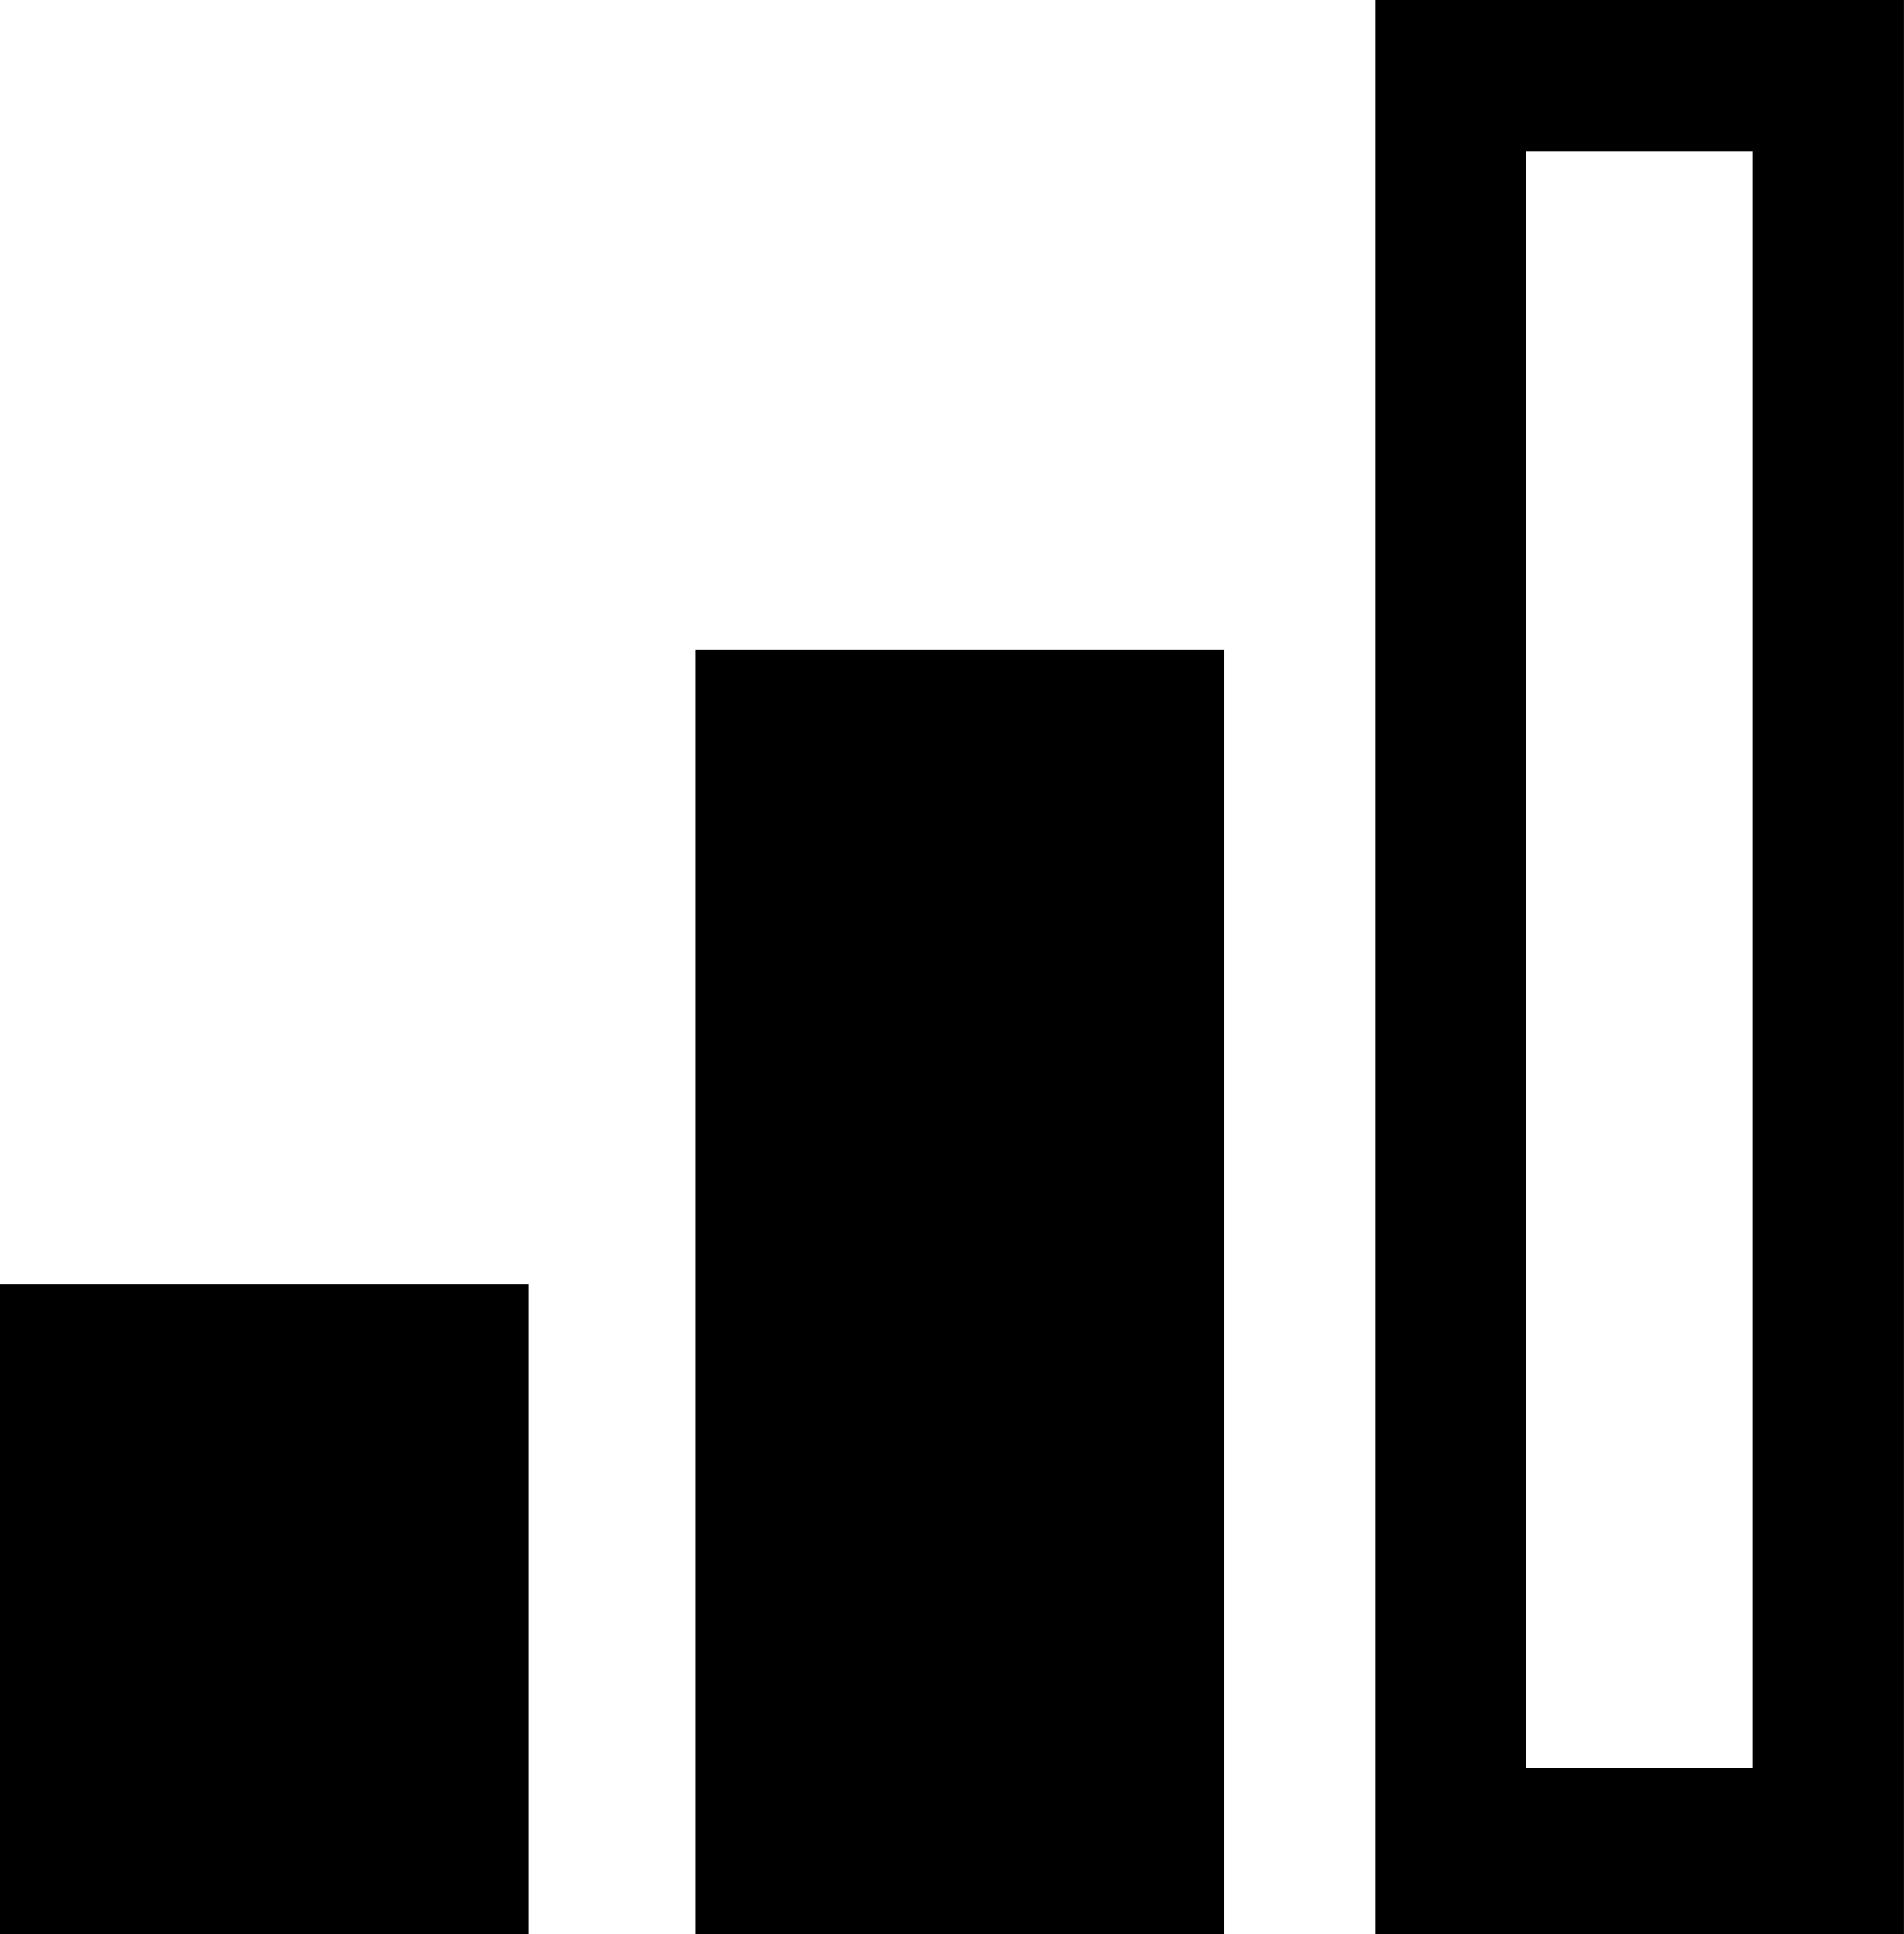
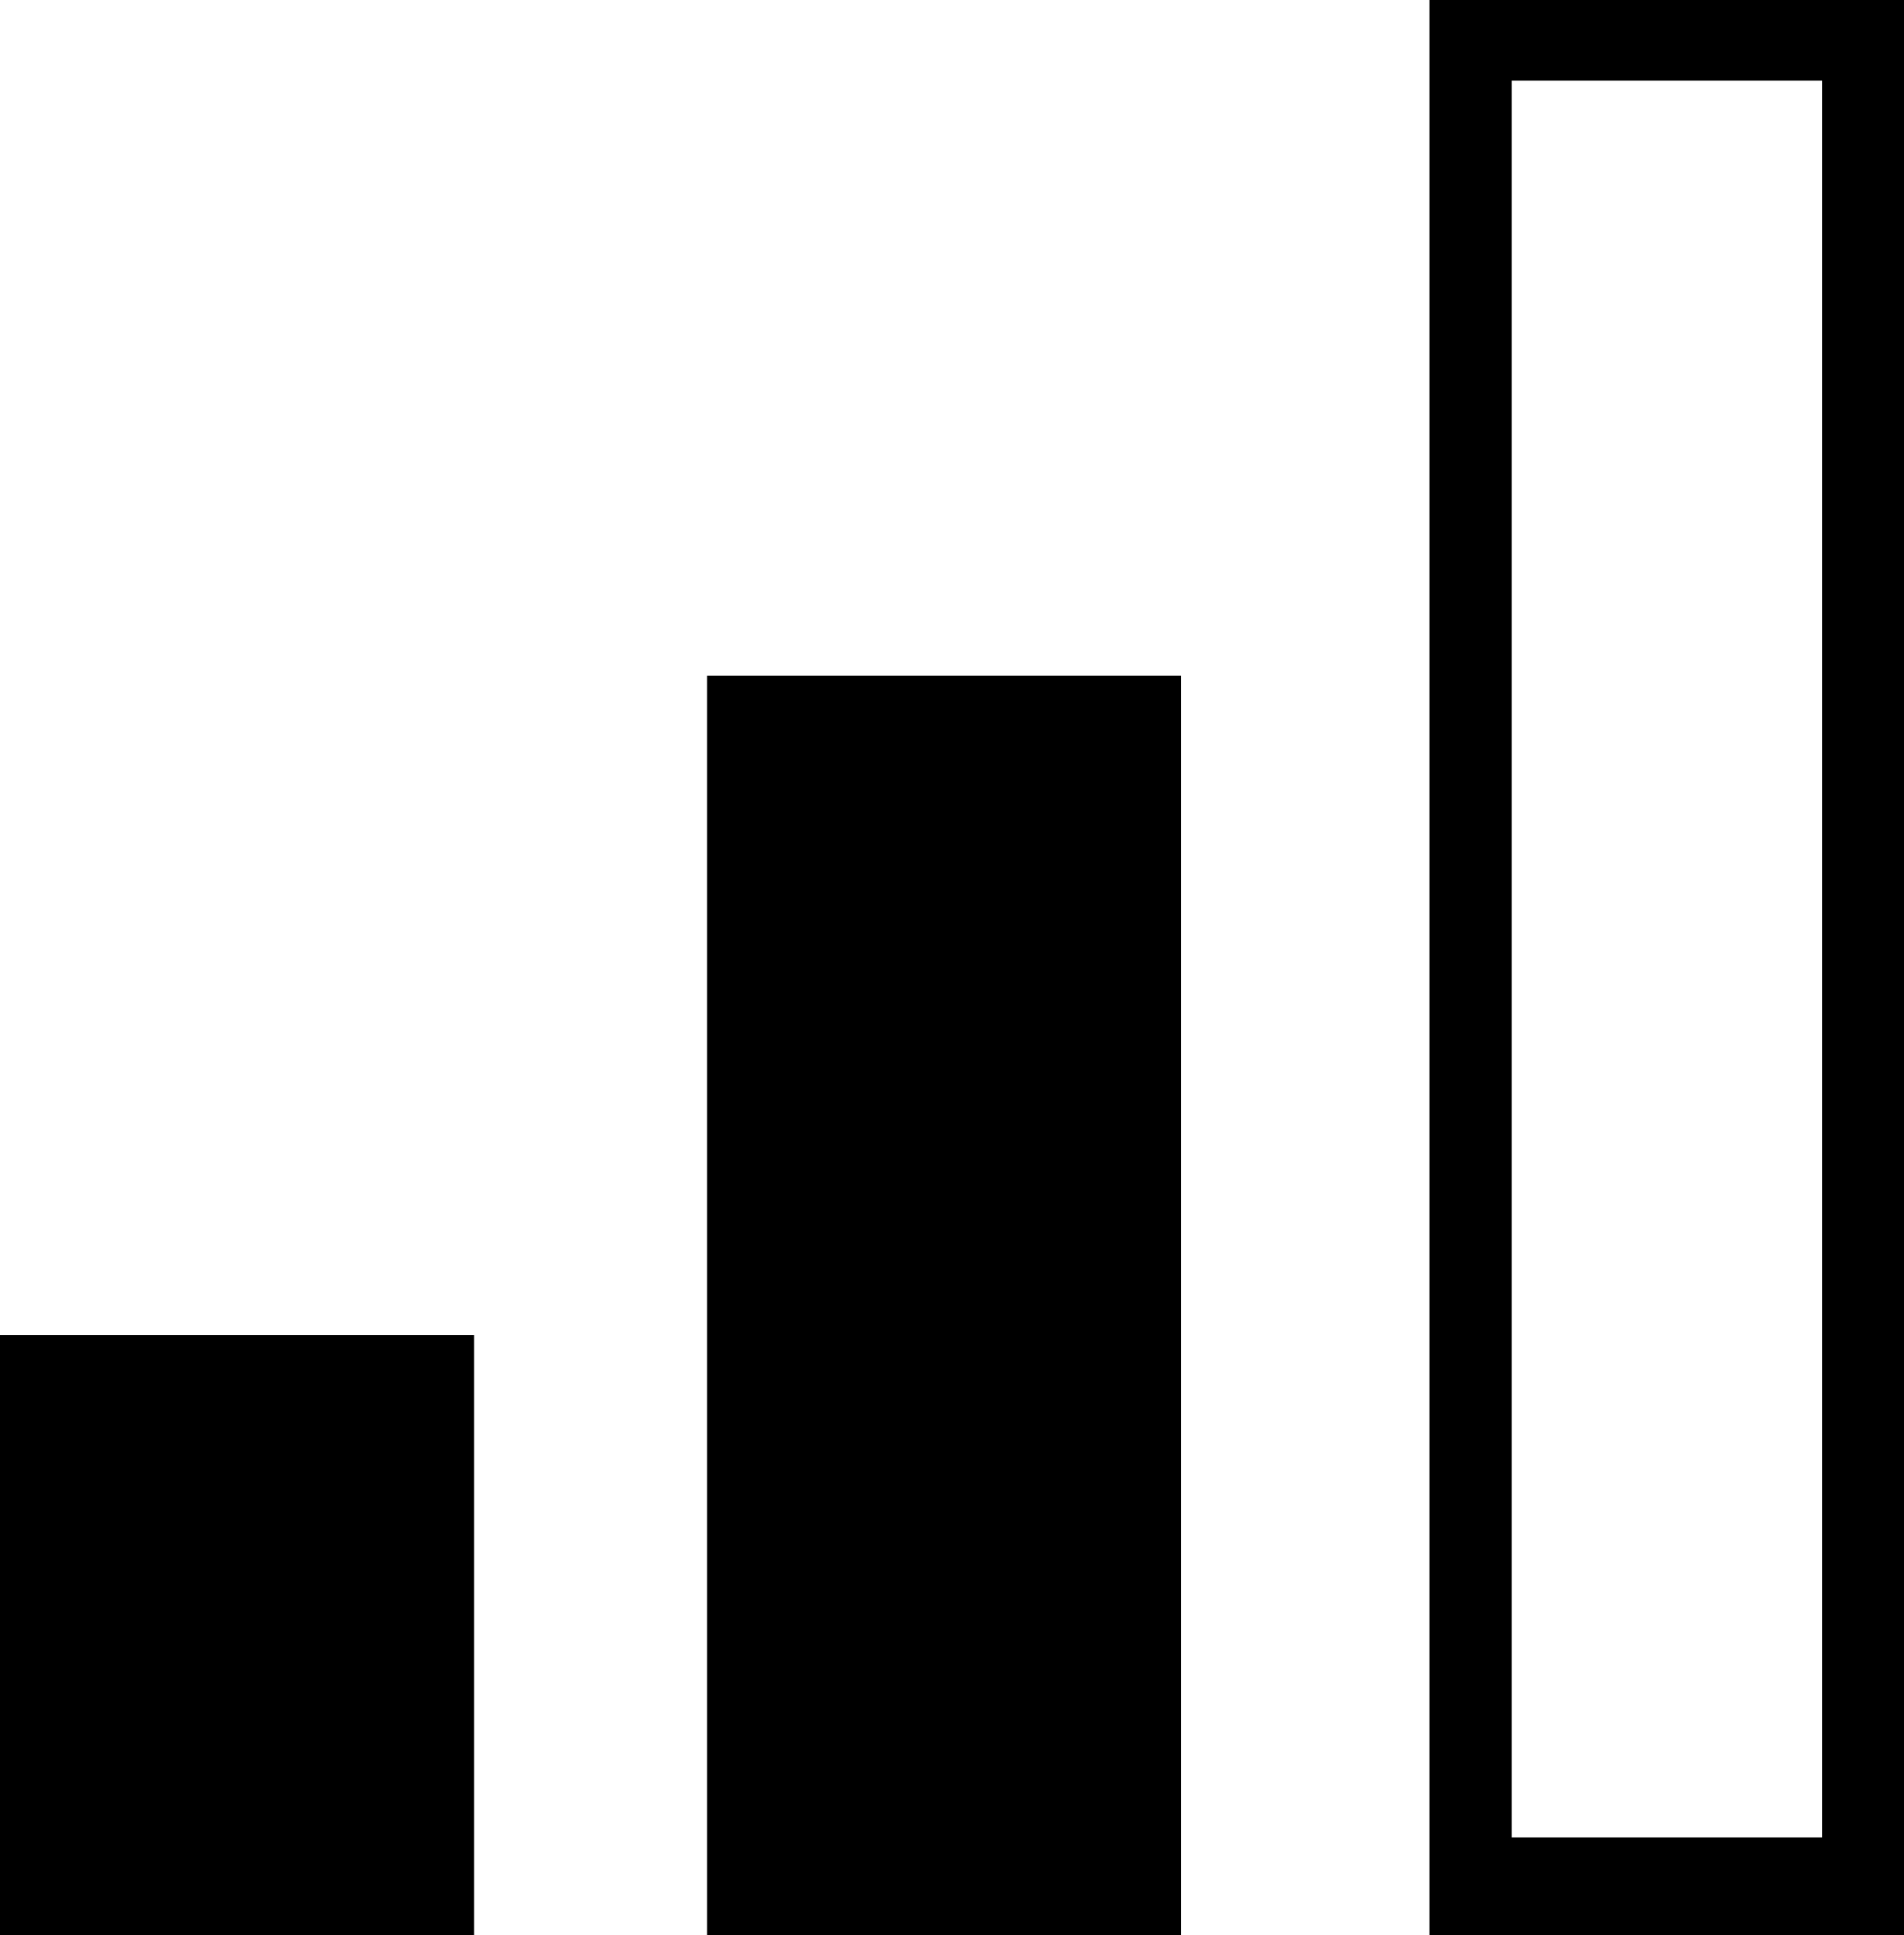
- <svg xmlns="http://www.w3.org/2000/svg" version="1.1" viewBox="0 0 12.6 12.8">
-   <path d="M0,8.5v4.3h3.5V8.5H0z" />
-   <path d="M9.1,0v12.8h3.5V0H9.1z M11.6,11.7h-1.5V1h1.5V11.7z" />
-   <rect x="4.6" y="4.3" width="3.5" height="8.5" />
+ <svg xmlns="http://www.w3.org/2000/svg" viewBox="0 0 23.61 24">
+   <rect y="16.56" width="5.88" height="7.44" />
+   <path d="M17.92,0V24h5.89V0Zm4.87,1.48V22.79H18.94V1h3.85Z" transform="translate(-0.19)" />
+   <polygon points="12.97 8.38 8.77 8.38 8.77 24 12.97 24 14.65 24 14.65 8.38 12.97 8.38" />
</svg>
